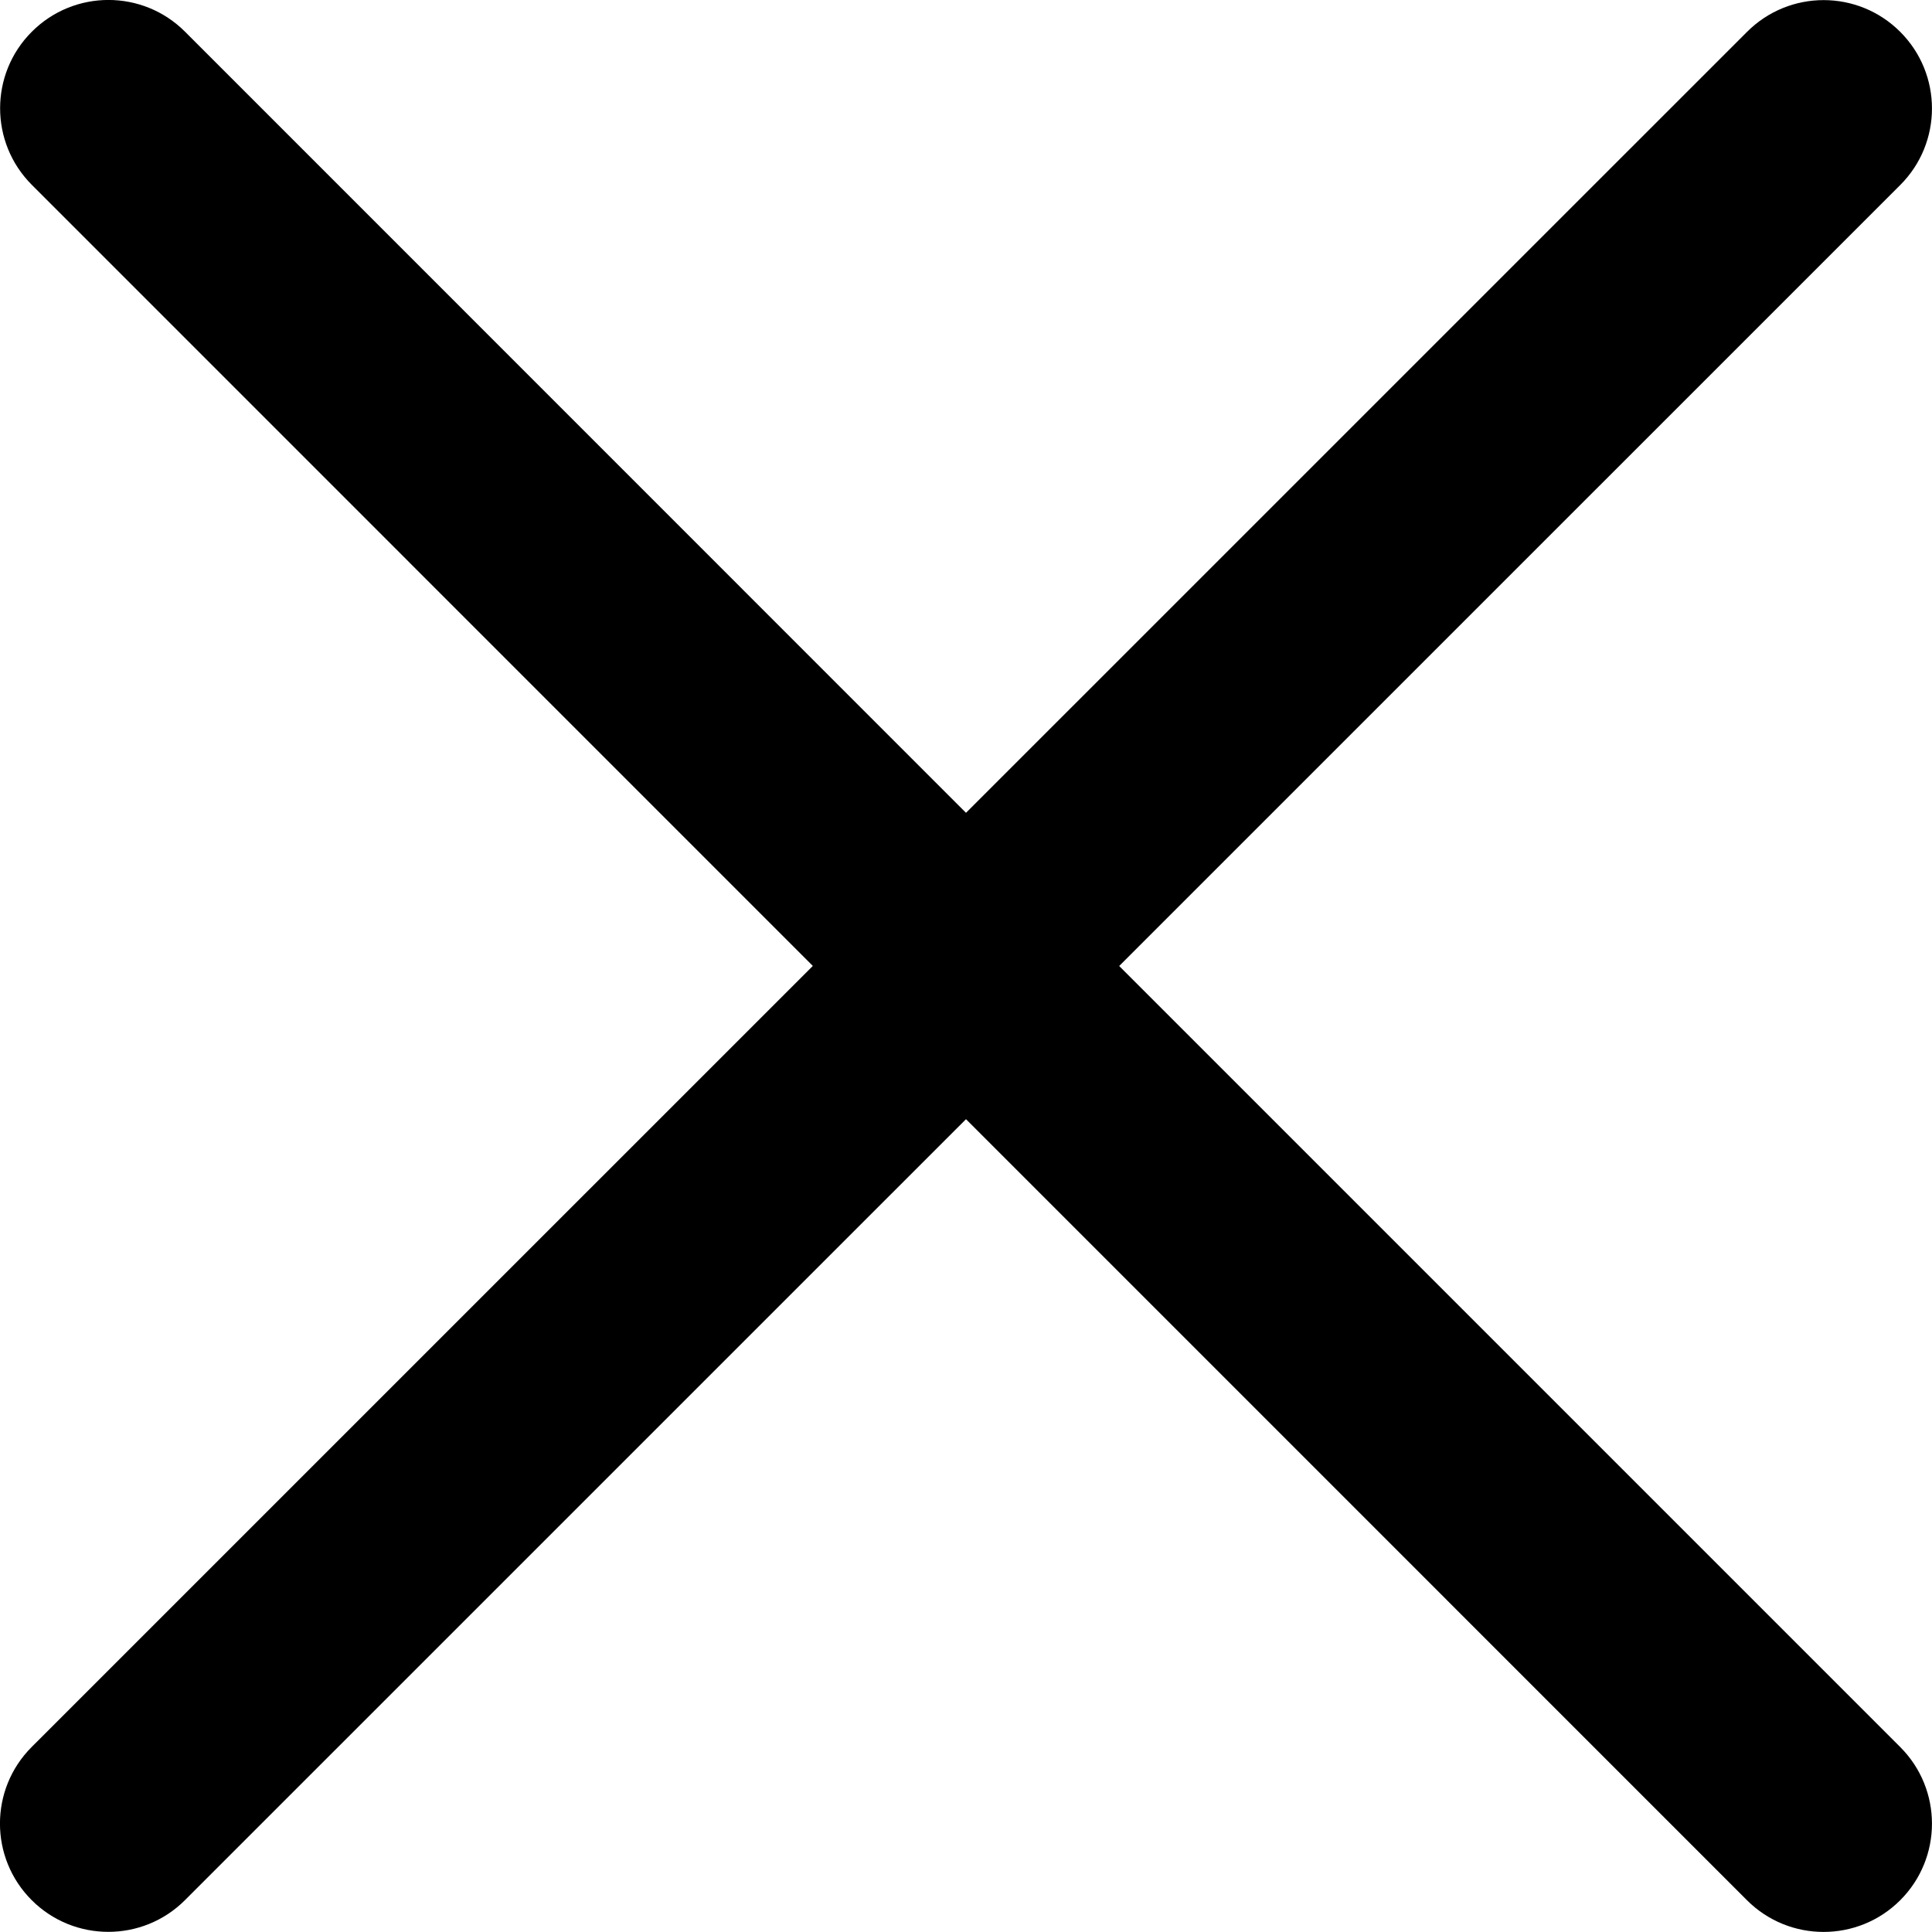
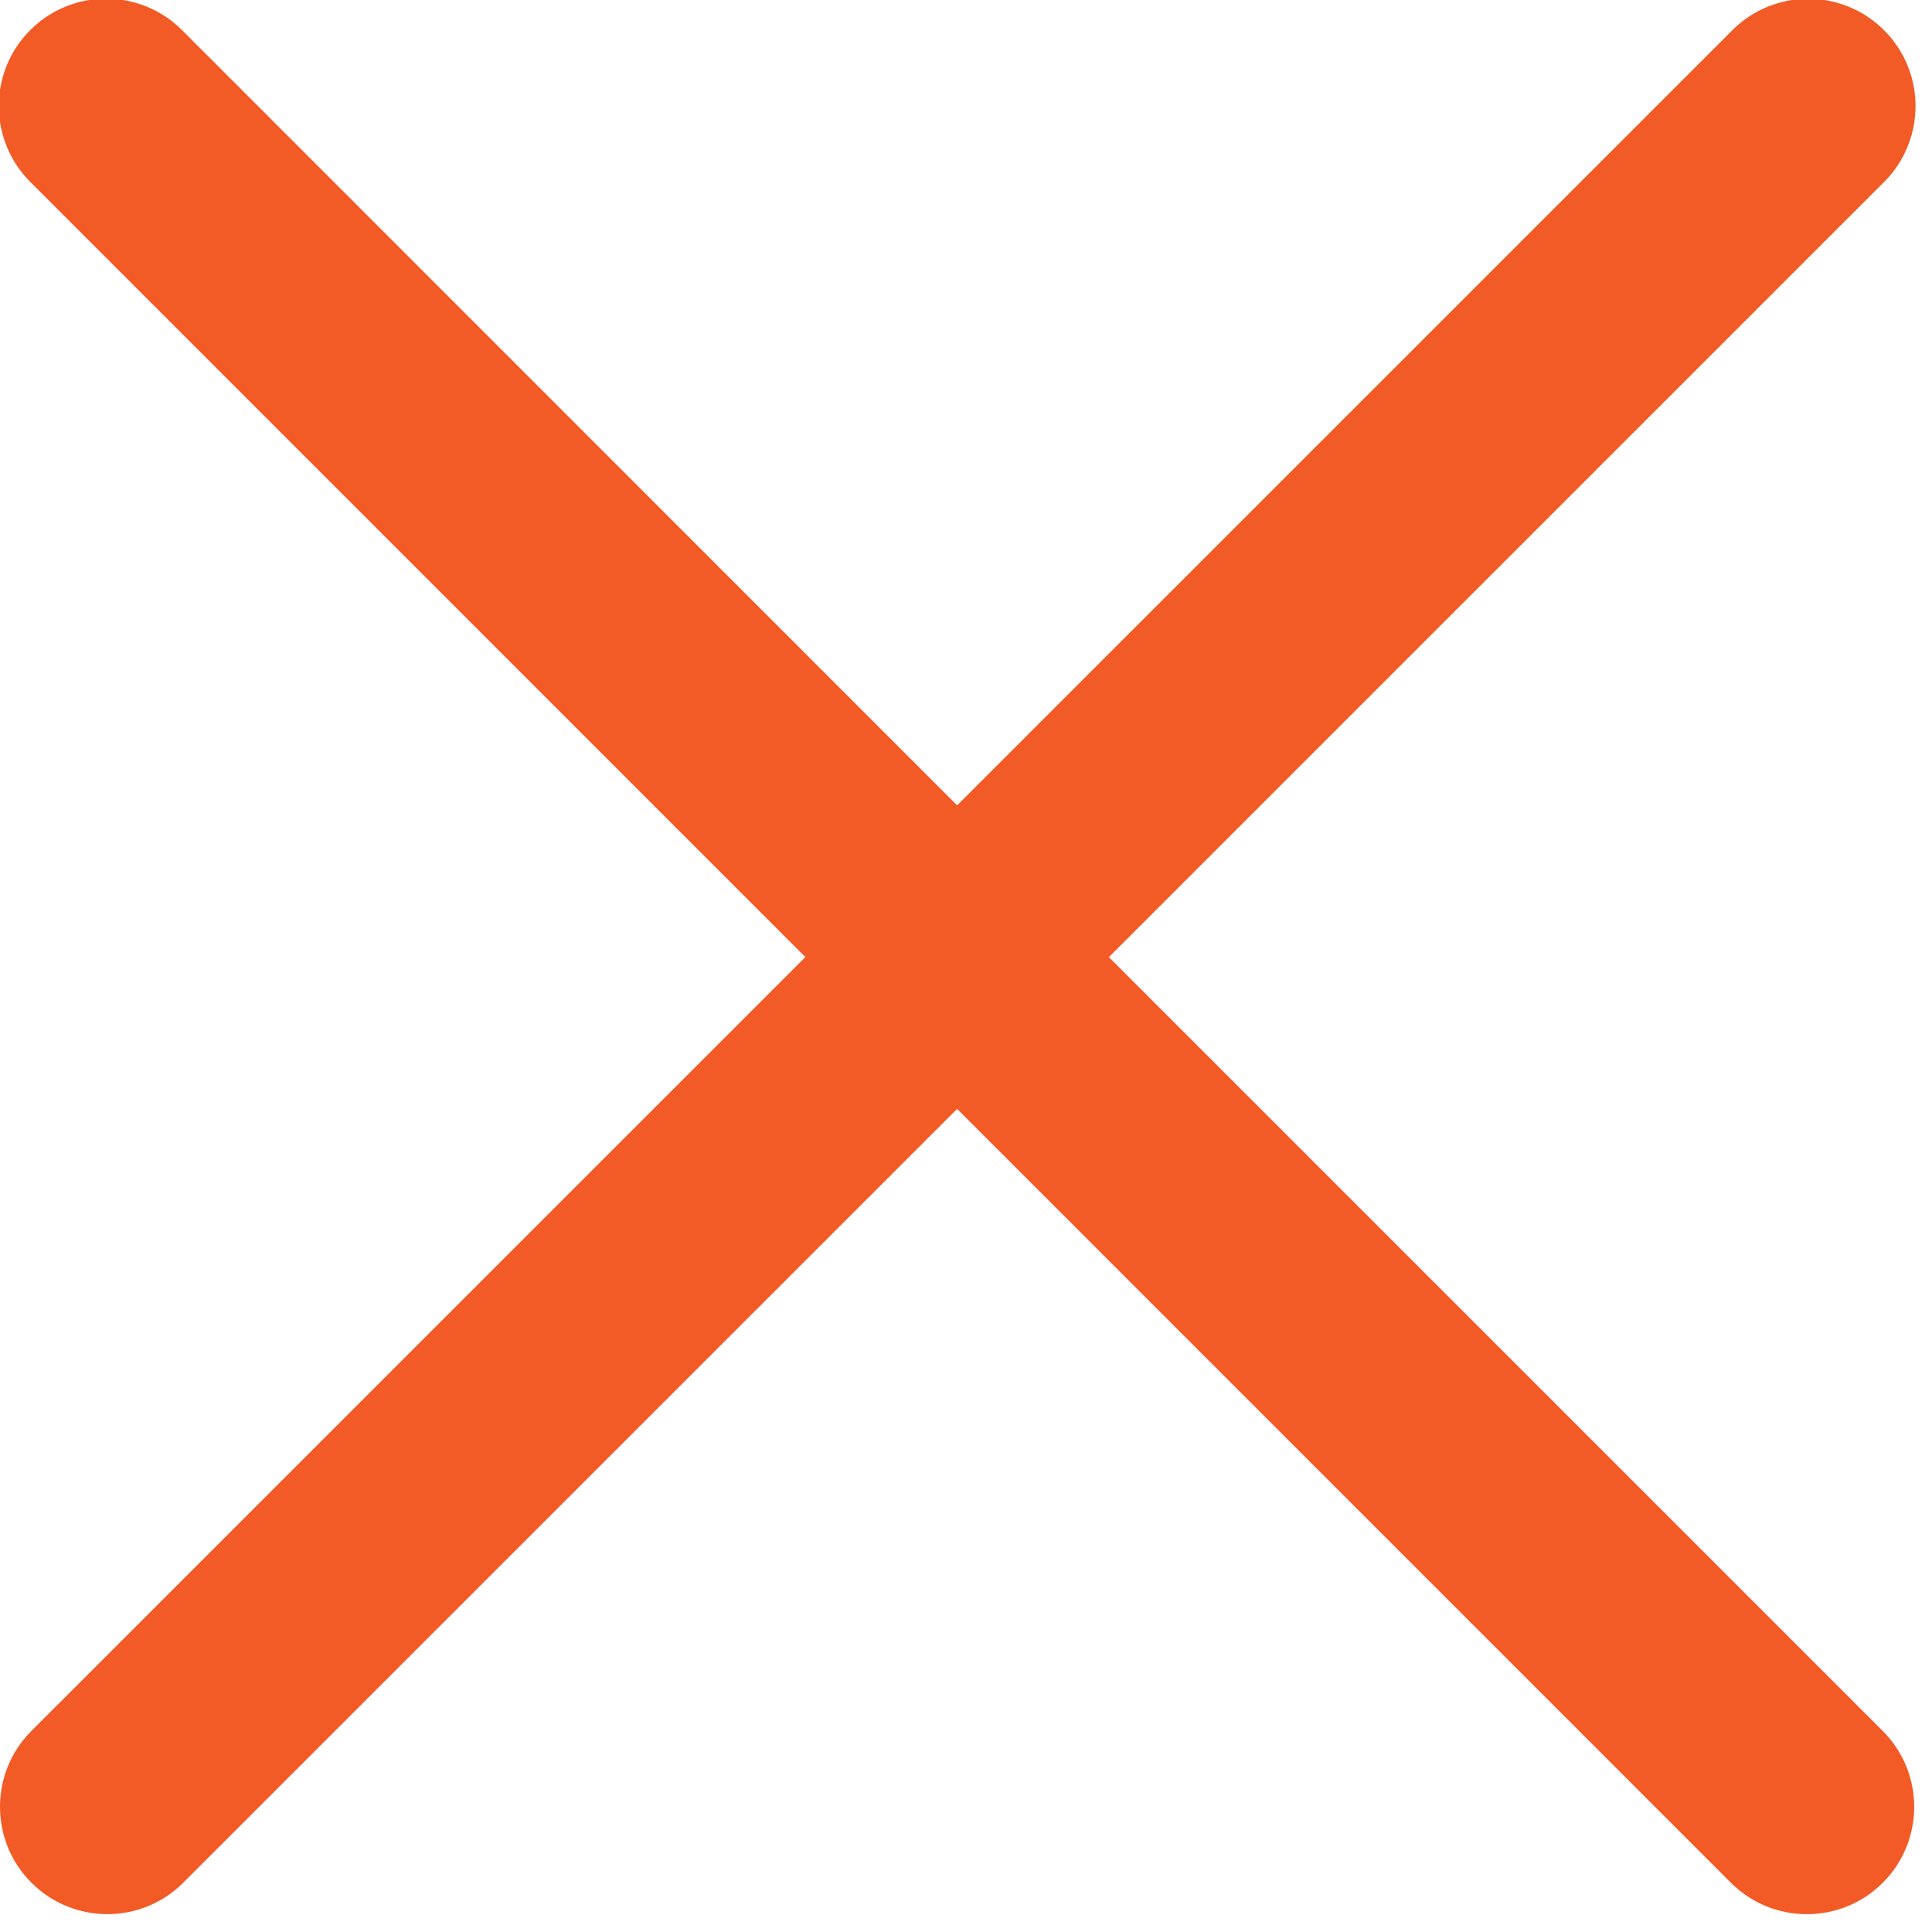
- <svg xmlns="http://www.w3.org/2000/svg" version="1.0" id="Layer_1" x="0px" y="0px" width="26.752px" height="26.752px" viewBox="0 0 26.752 26.752" enable-background="new 0 0 26.752 26.752" xml:space="preserve">
-   <path d="M15.497,13.376L26.312,2.562c0.586-0.585,0.586-1.535,0-2.121s-1.535-0.586-2.121,0L13.376,11.255L2.562,0.439 c-0.586-0.586-1.535-0.586-2.121,0c-0.586,0.585-0.586,1.535,0,2.121l10.814,10.815L0.439,24.19c-0.586,0.586-0.586,1.535,0,2.121 c0.293,0.293,0.677,0.439,1.061,0.439s0.768-0.146,1.061-0.439l10.815-10.814L24.19,26.312c0.293,0.293,0.677,0.439,1.061,0.439 s0.768-0.146,1.061-0.439c0.586-0.586,0.586-1.535,0-2.121L15.497,13.376z" />
+ <svg xmlns="http://www.w3.org/2000/svg" width="27" height="27">
+   <path fill="#f25b26" d="M15.497 13.376L26.312 2.562A1.5 1.5 0 1024.191.441L13.376 11.255 2.562.439A1.5 1.5 0 10.441 2.56l10.814 10.815L.439 24.19a1.5 1.5 0 102.122 2.121l10.815-10.814L24.19 26.312c.293.293.677.439 1.061.439s.768-.146 1.061-.439a1.5 1.5 0 000-2.121L15.497 13.376z" />
</svg>
